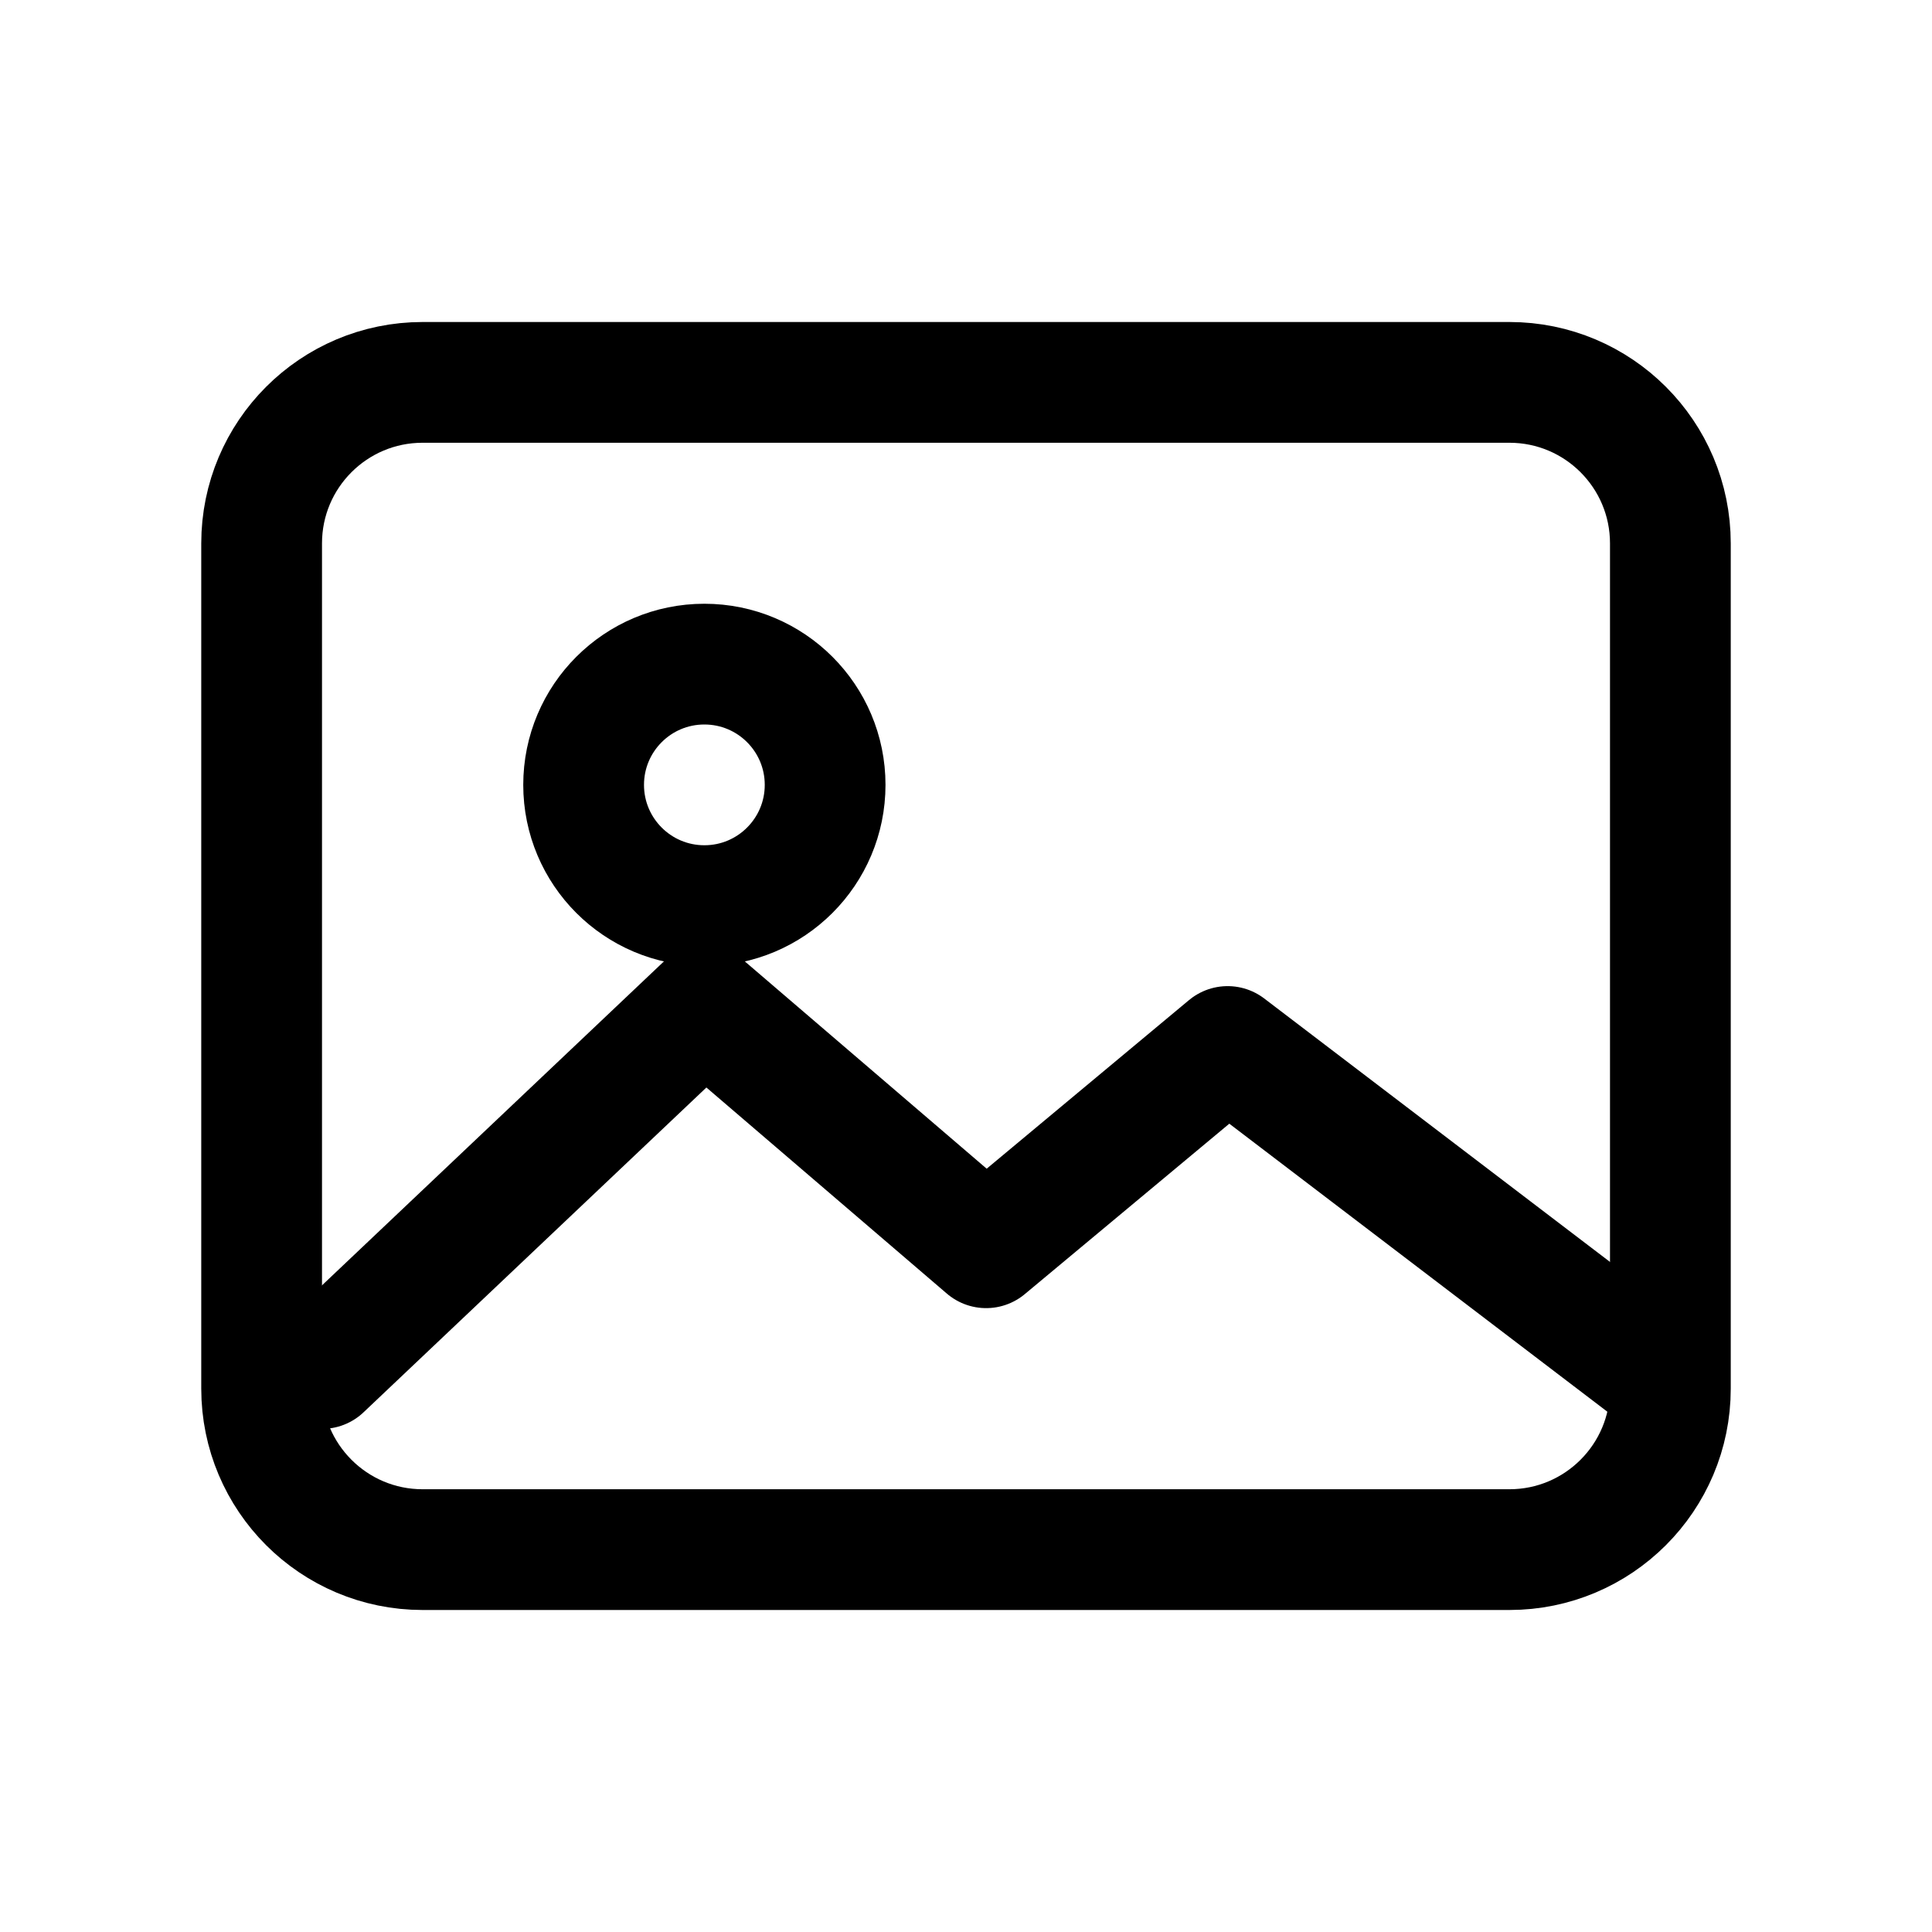
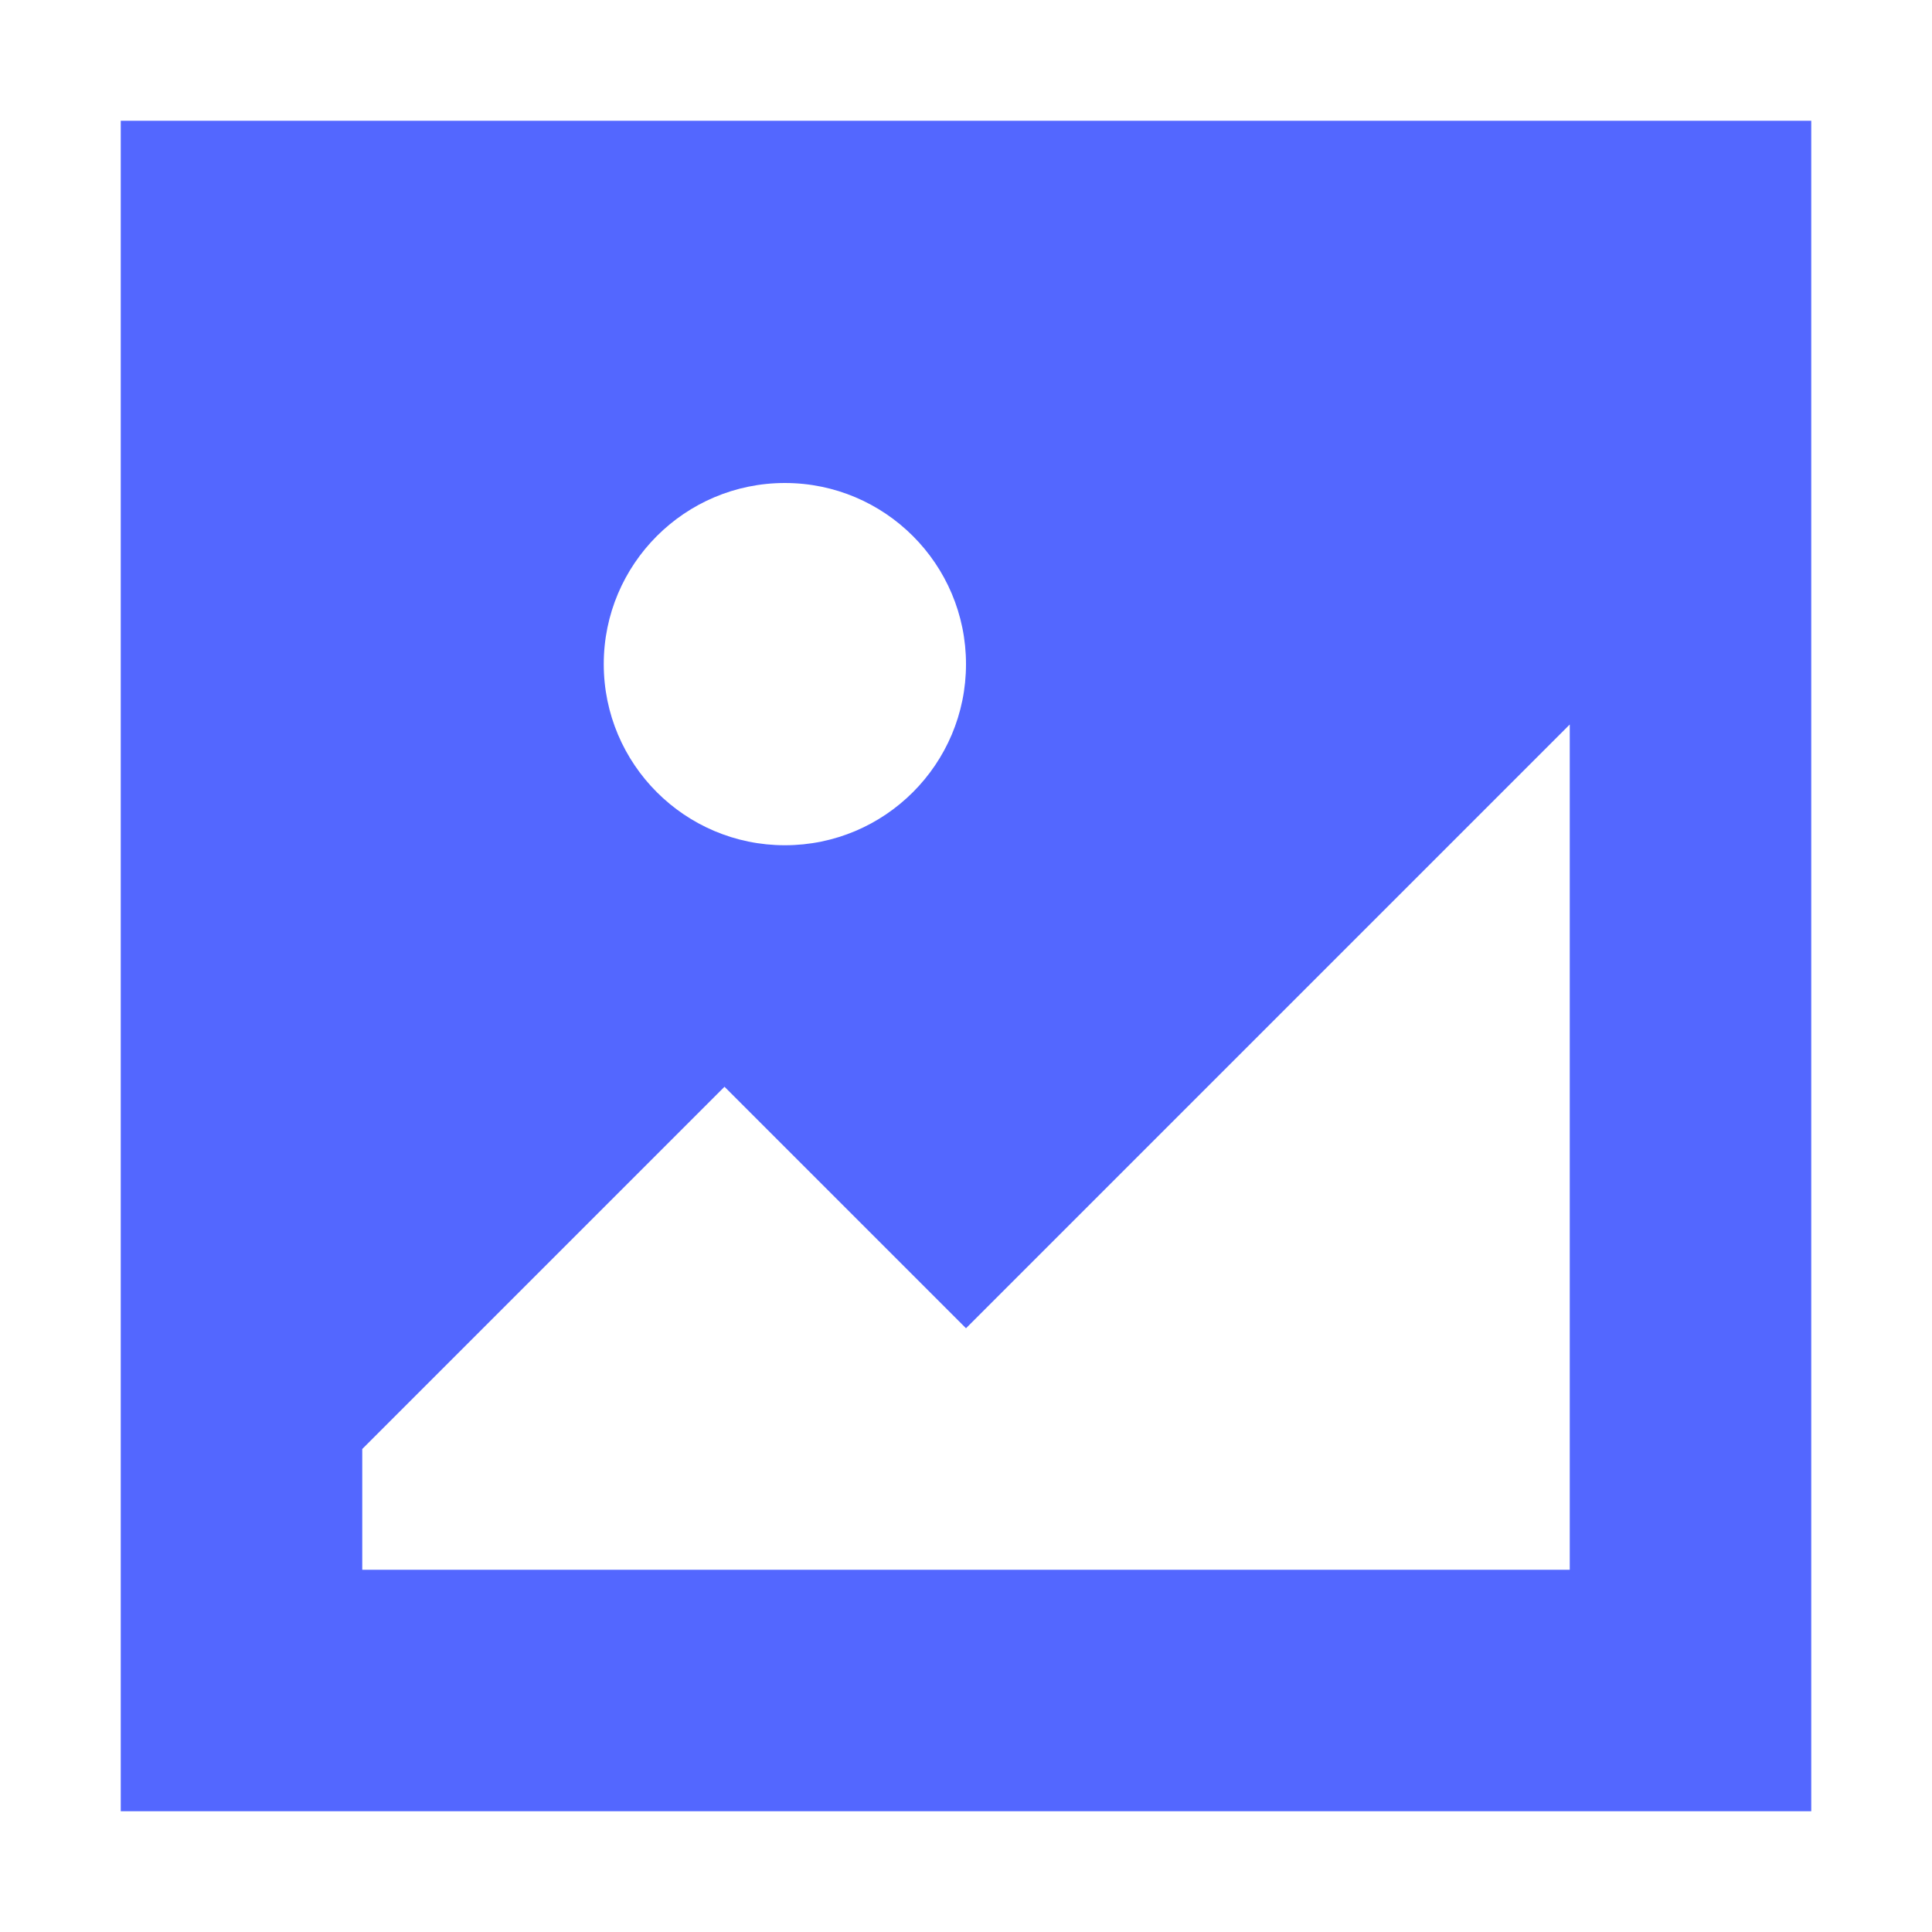
- <svg xmlns="http://www.w3.org/2000/svg" viewBox="0 0 24 24" fill="none" stroke="currentColor" stroke-width="1.5" stroke-linecap="round" stroke-linejoin="round">
-   <rect x="3.25" y="4.75" width="17.5" height="14.5" rx="2" />
-   <circle cx="8.75" cy="9.75" r="1.5" />
-   <path d="m4 17 4.75-4.5 3.5 3 3-2.5L20.5 17" />
+ <svg xmlns="http://www.w3.org/2000/svg" width="800px" height="800px" viewBox="0 0 16 16" fill="none">
+   <path fill-rule="evenodd" clip-rule="evenodd" d="M1 1H15V15H1V1ZM6 9L8 11L13 6V13H3V12L6 9ZM6.5 7C7.328 7 8 6.328 8 5.5C8 4.672 7.328 4 6.5 4C5.672 4 5 4.672 5 5.5C5 6.328 5.672 7 6.5 7Z" fill="#5367FF" />
</svg>
